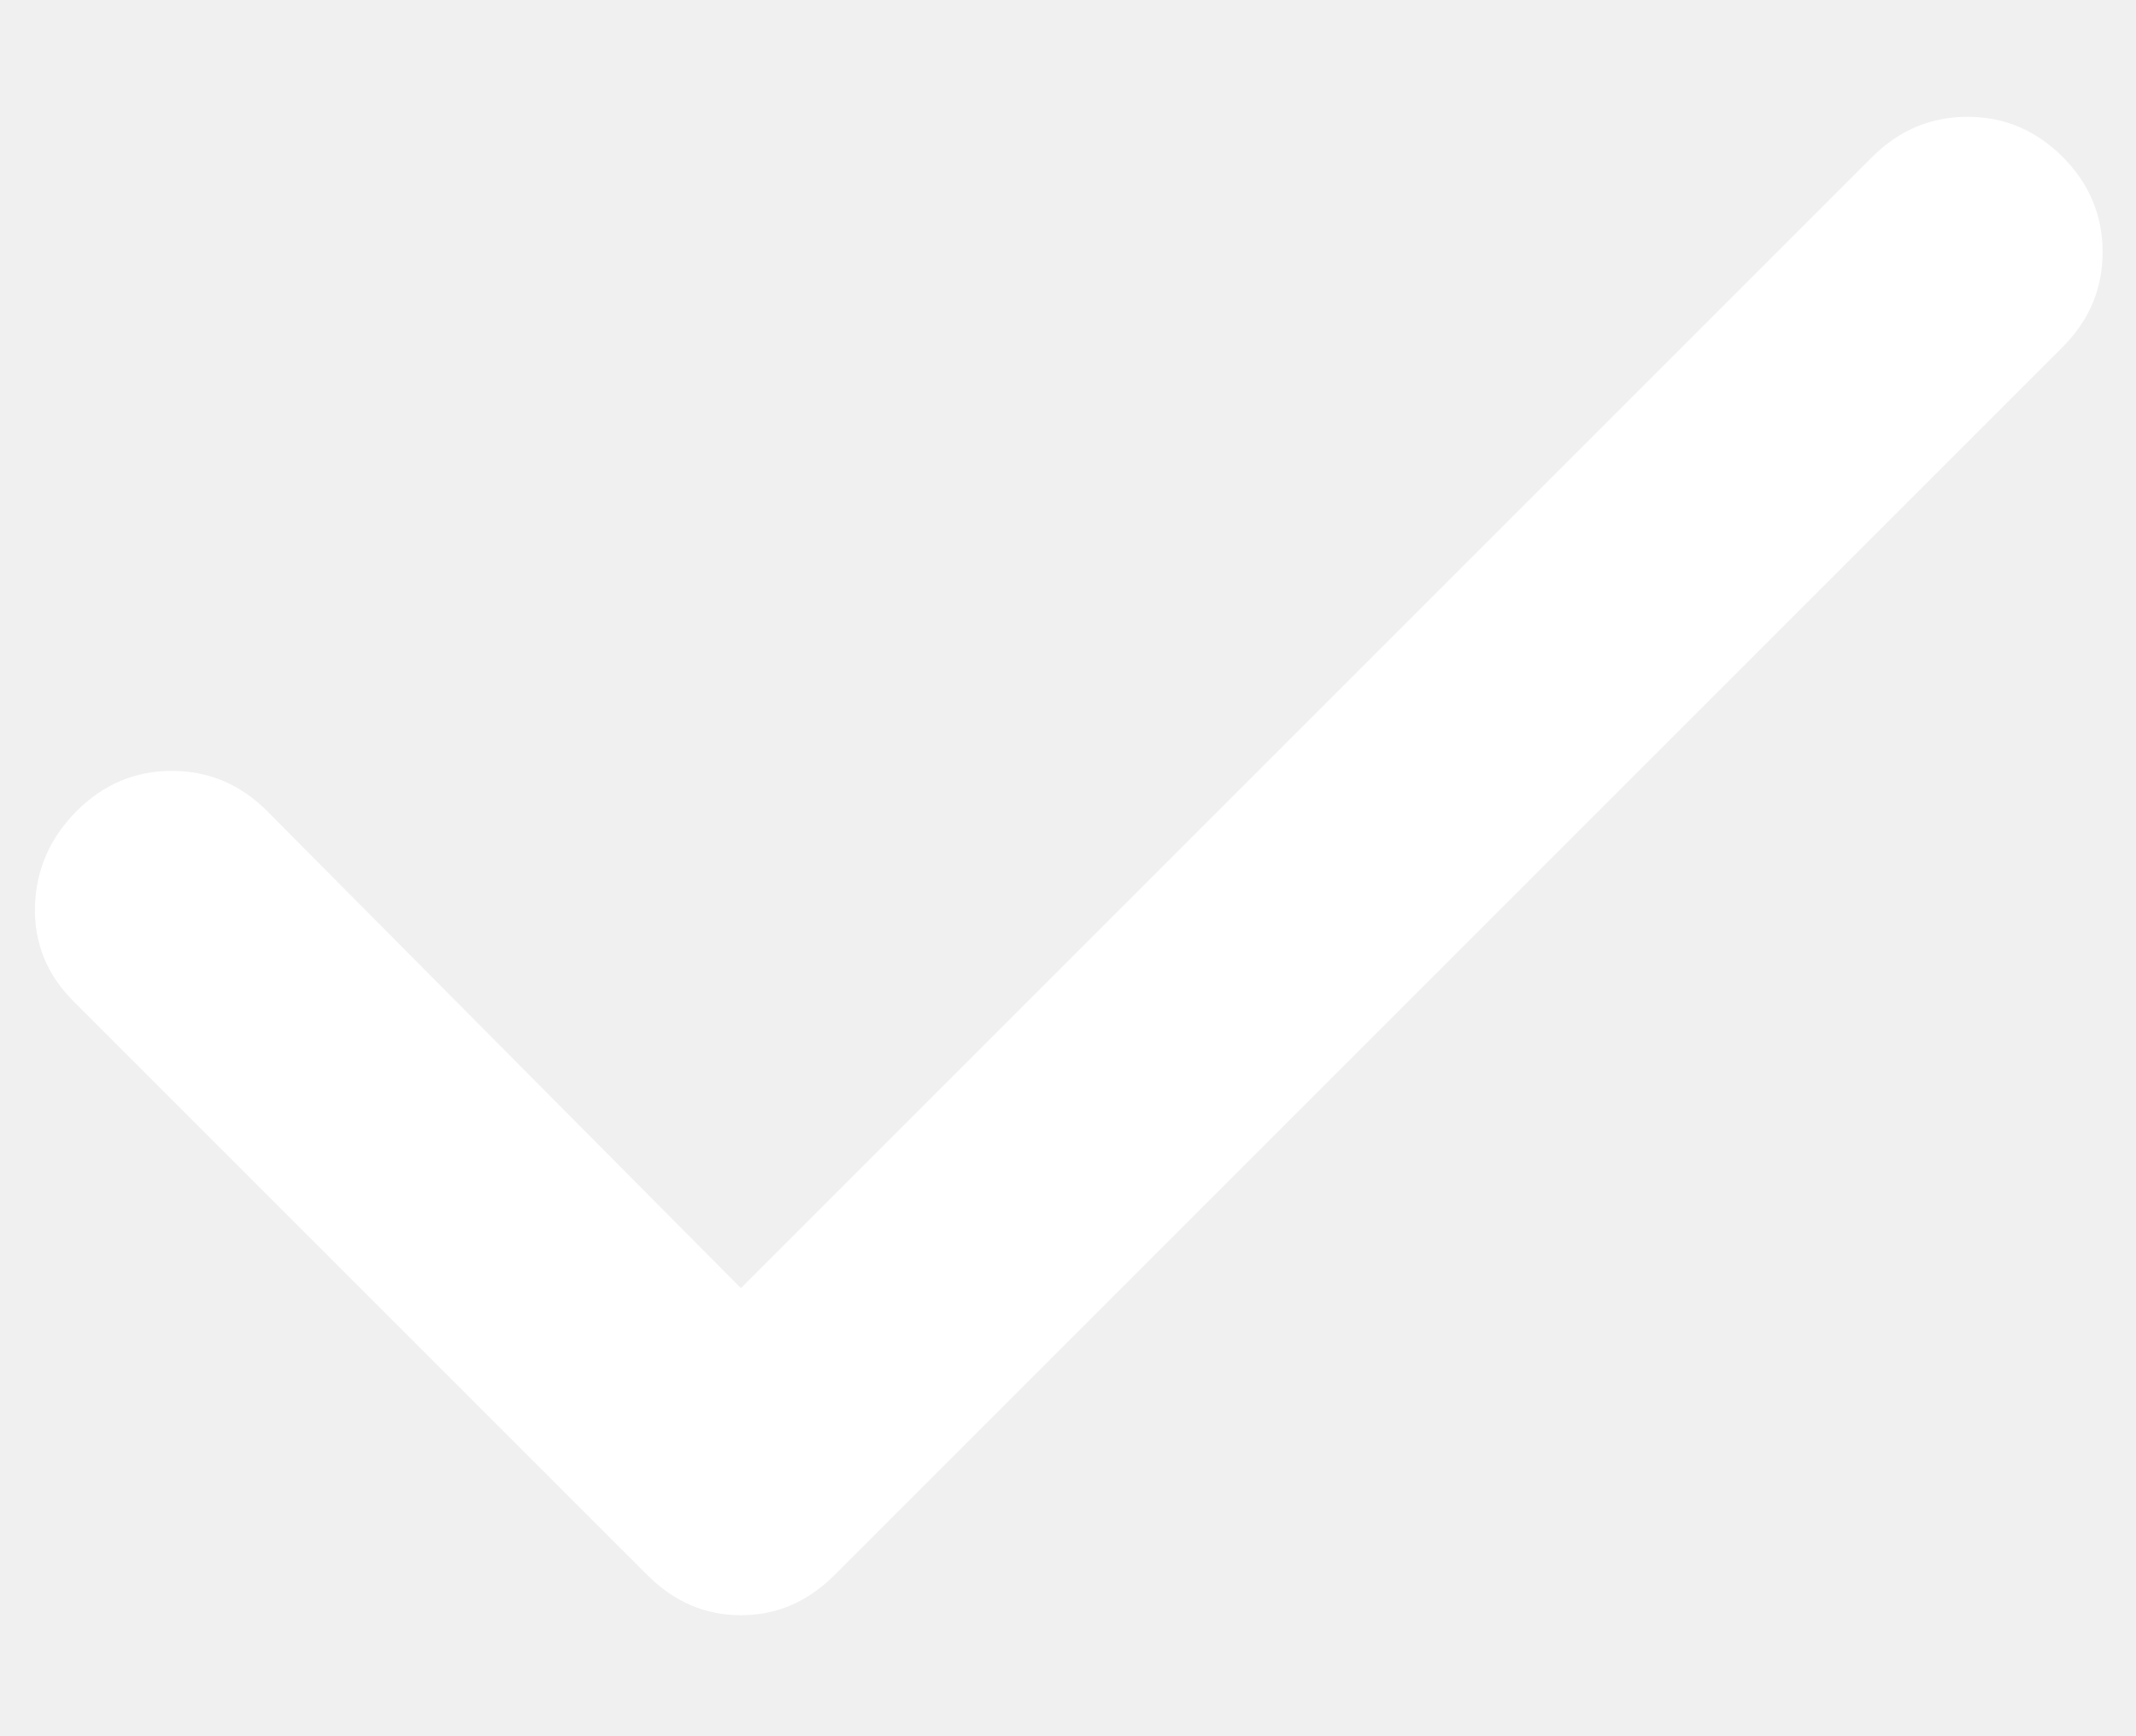
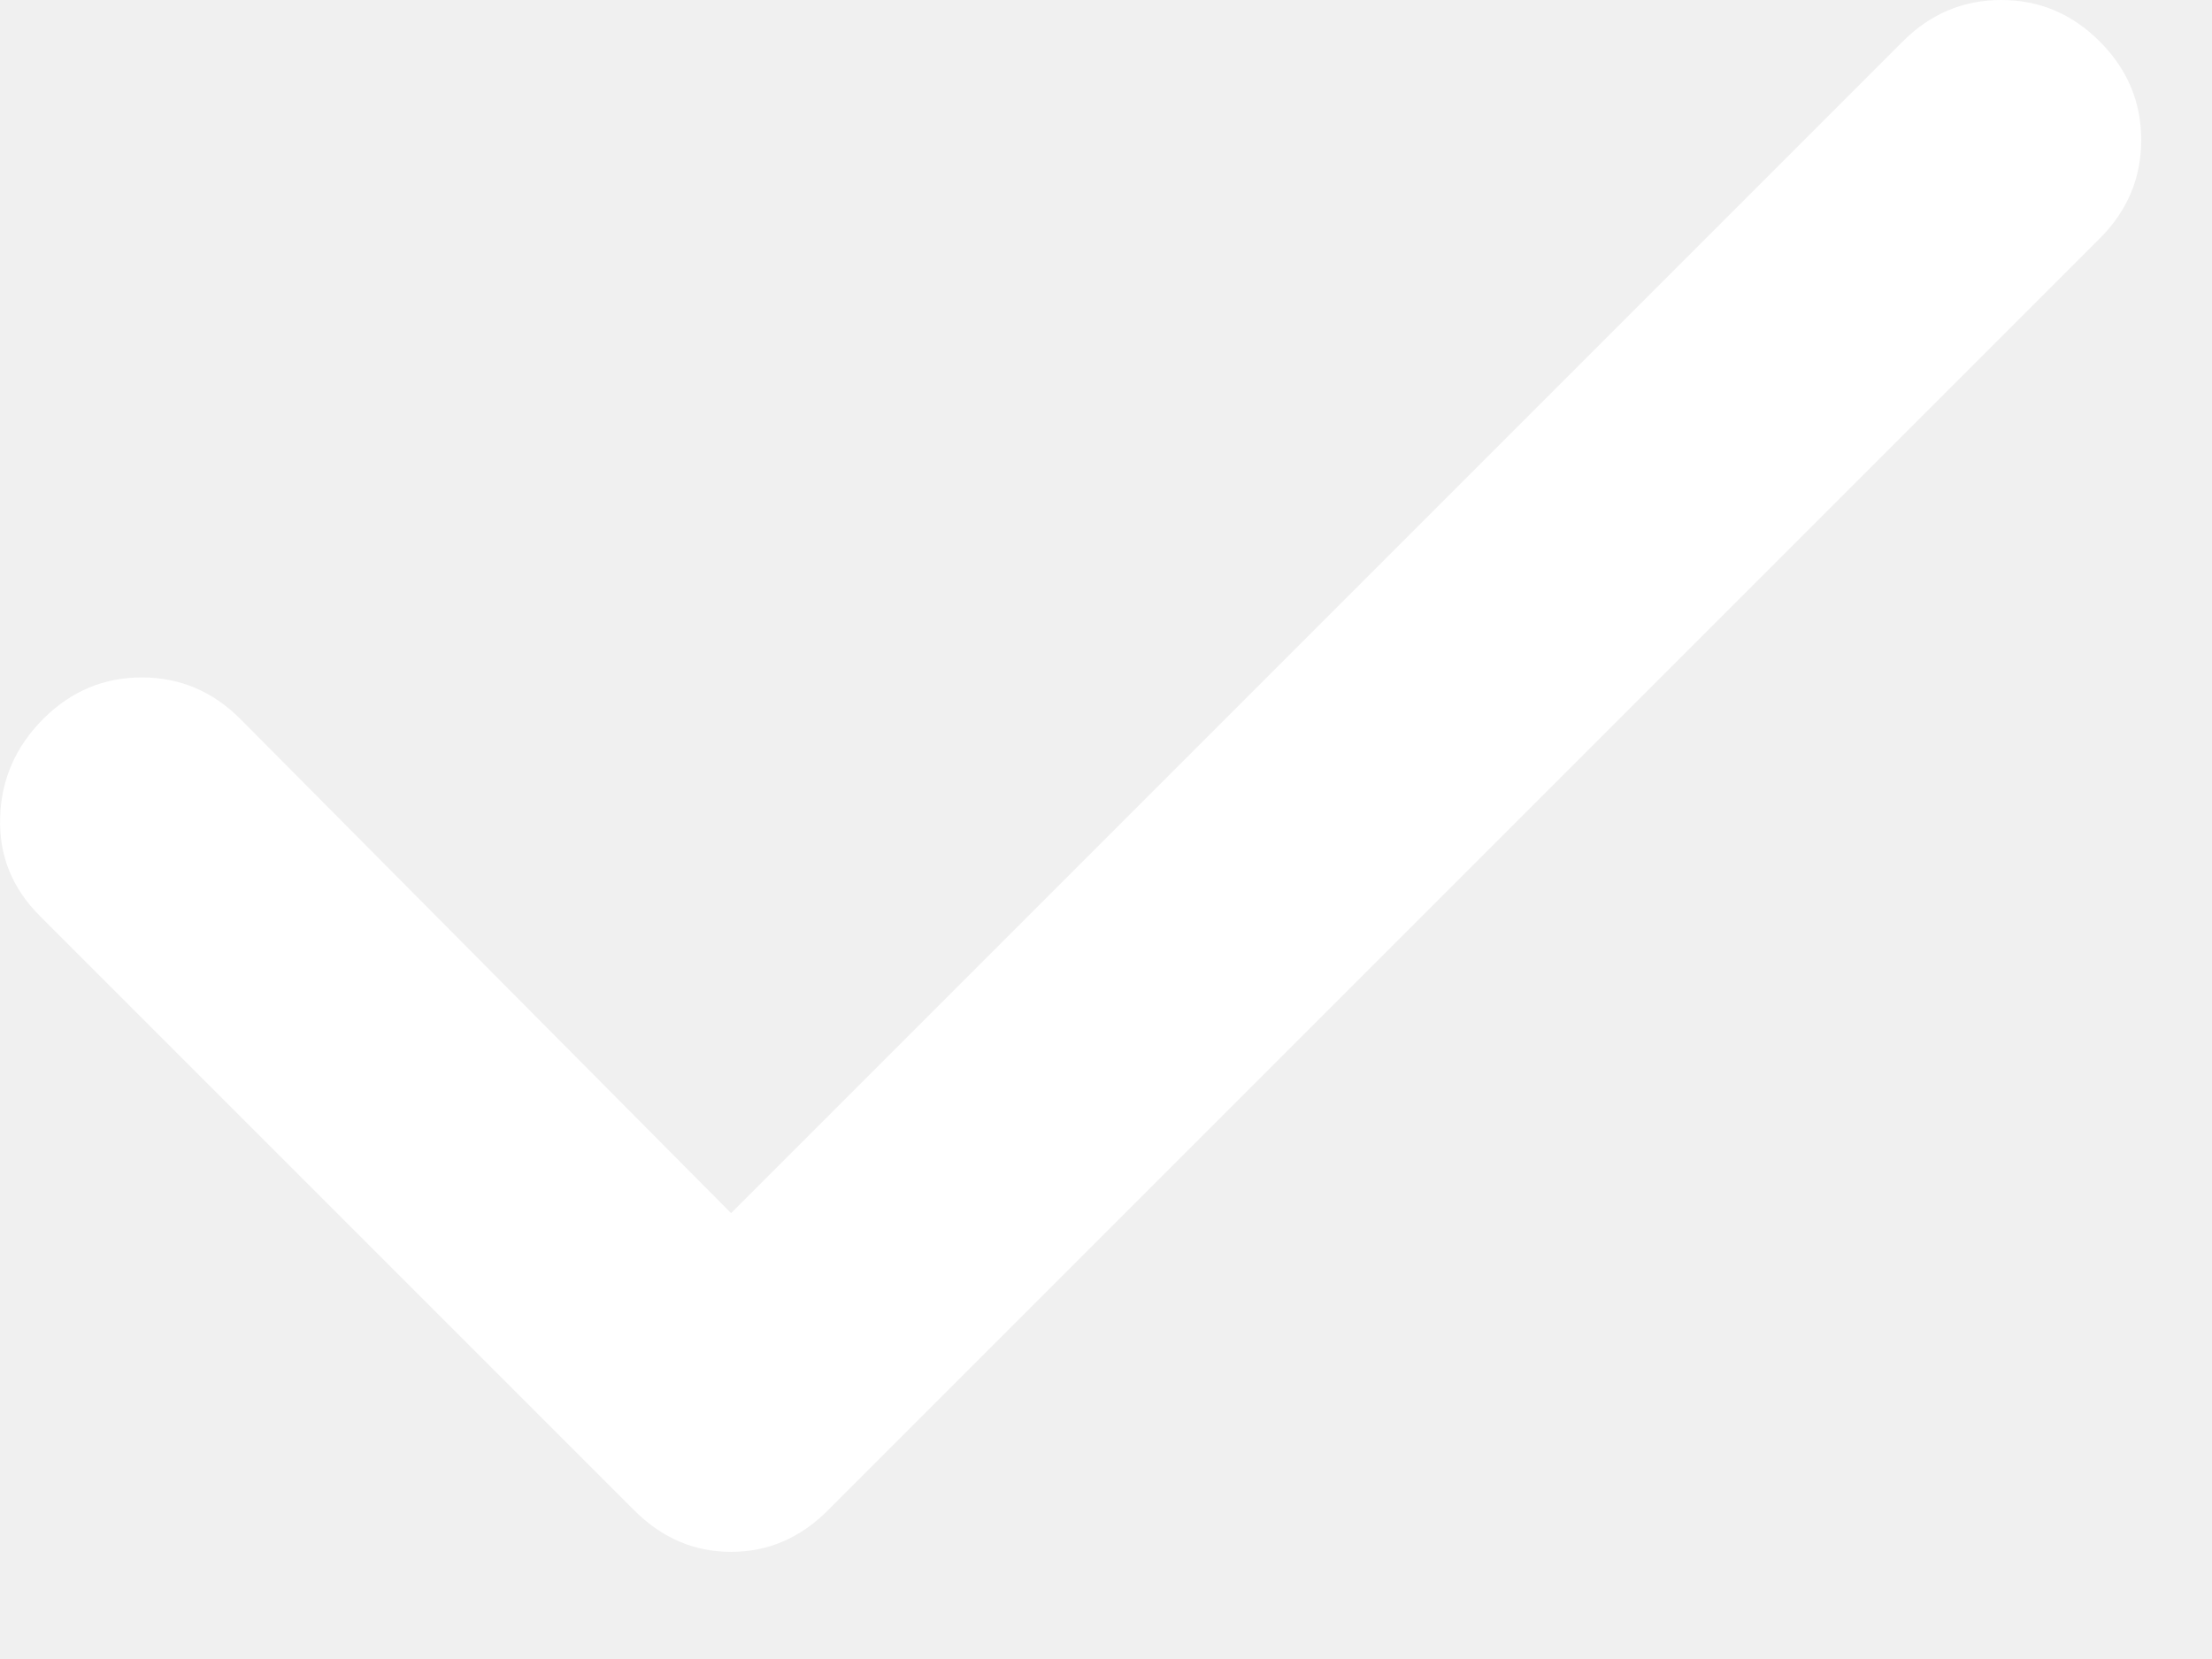
- <svg xmlns="http://www.w3.org/2000/svg" width="16" height="13" viewBox="0 0 16 13" fill="none">
-   <path d="M5.55 9.65L14.025 1.175C14.225 0.975 14.463 0.875 14.738 0.875C15.012 0.875 15.25 0.975 15.45 1.175C15.65 1.375 15.75 1.613 15.75 1.887C15.75 2.163 15.65 2.4 15.45 2.6L6.25 11.8C6.05 12 5.817 12.1 5.55 12.1C5.283 12.1 5.05 12 4.85 11.8L0.55 7.5C0.35 7.3 0.254 7.062 0.262 6.787C0.271 6.513 0.375 6.275 0.575 6.075C0.775 5.875 1.012 5.775 1.287 5.775C1.562 5.775 1.8 5.875 2 6.075L5.55 9.65Z" fill="white" />
+ <svg xmlns="http://www.w3.org/2000/svg" width="16" height="12" viewBox="0 0 16 12" fill="none">
+   <path d="M5.288 8.775L13.763 0.3C13.963 0.1 14.2 0 14.476 0C14.751 0 14.988 0.1 15.188 0.3C15.388 0.5 15.488 0.738 15.488 1.012C15.488 1.288 15.388 1.525 15.188 1.725L5.988 10.925C5.788 11.125 5.555 11.225 5.288 11.225C5.021 11.225 4.788 11.125 4.588 10.925L0.288 6.625C0.088 6.425 -0.008 6.188 0.001 5.912C0.009 5.638 0.113 5.4 0.313 5.2C0.513 5 0.75 4.9 1.026 4.9C1.3 4.9 1.538 5 1.738 5.2L5.288 8.775Z" fill="white" />
</svg>
